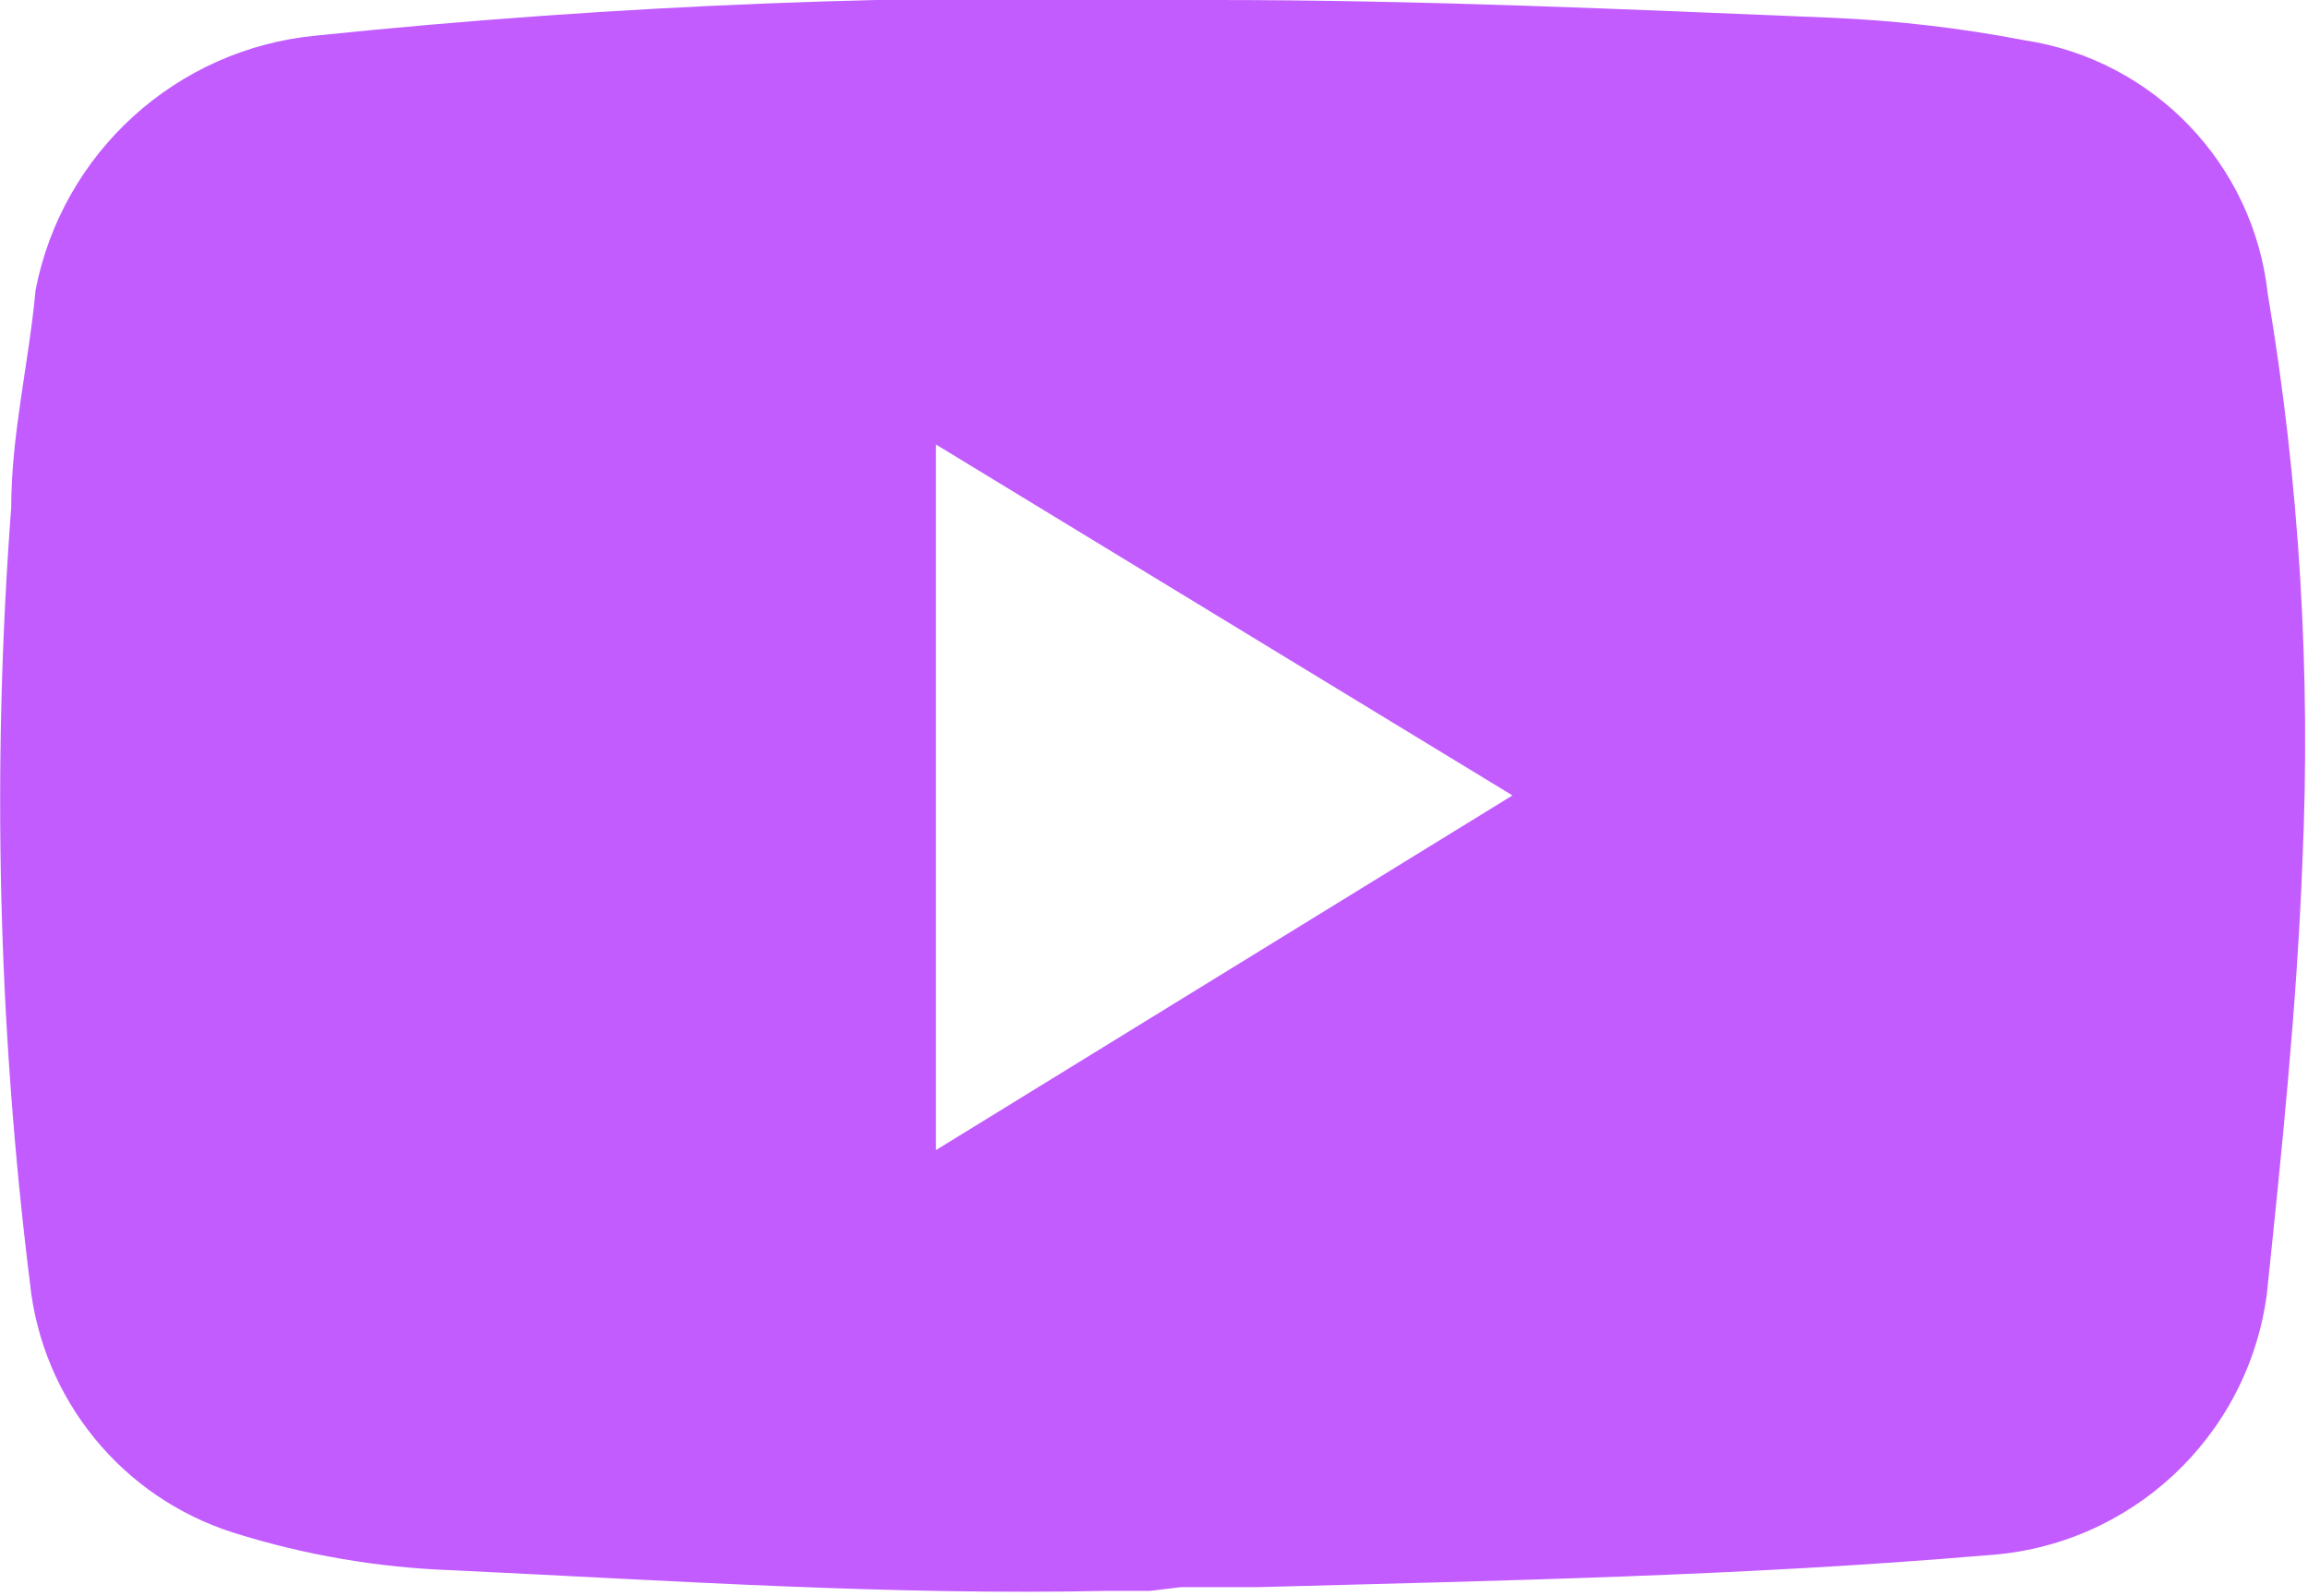
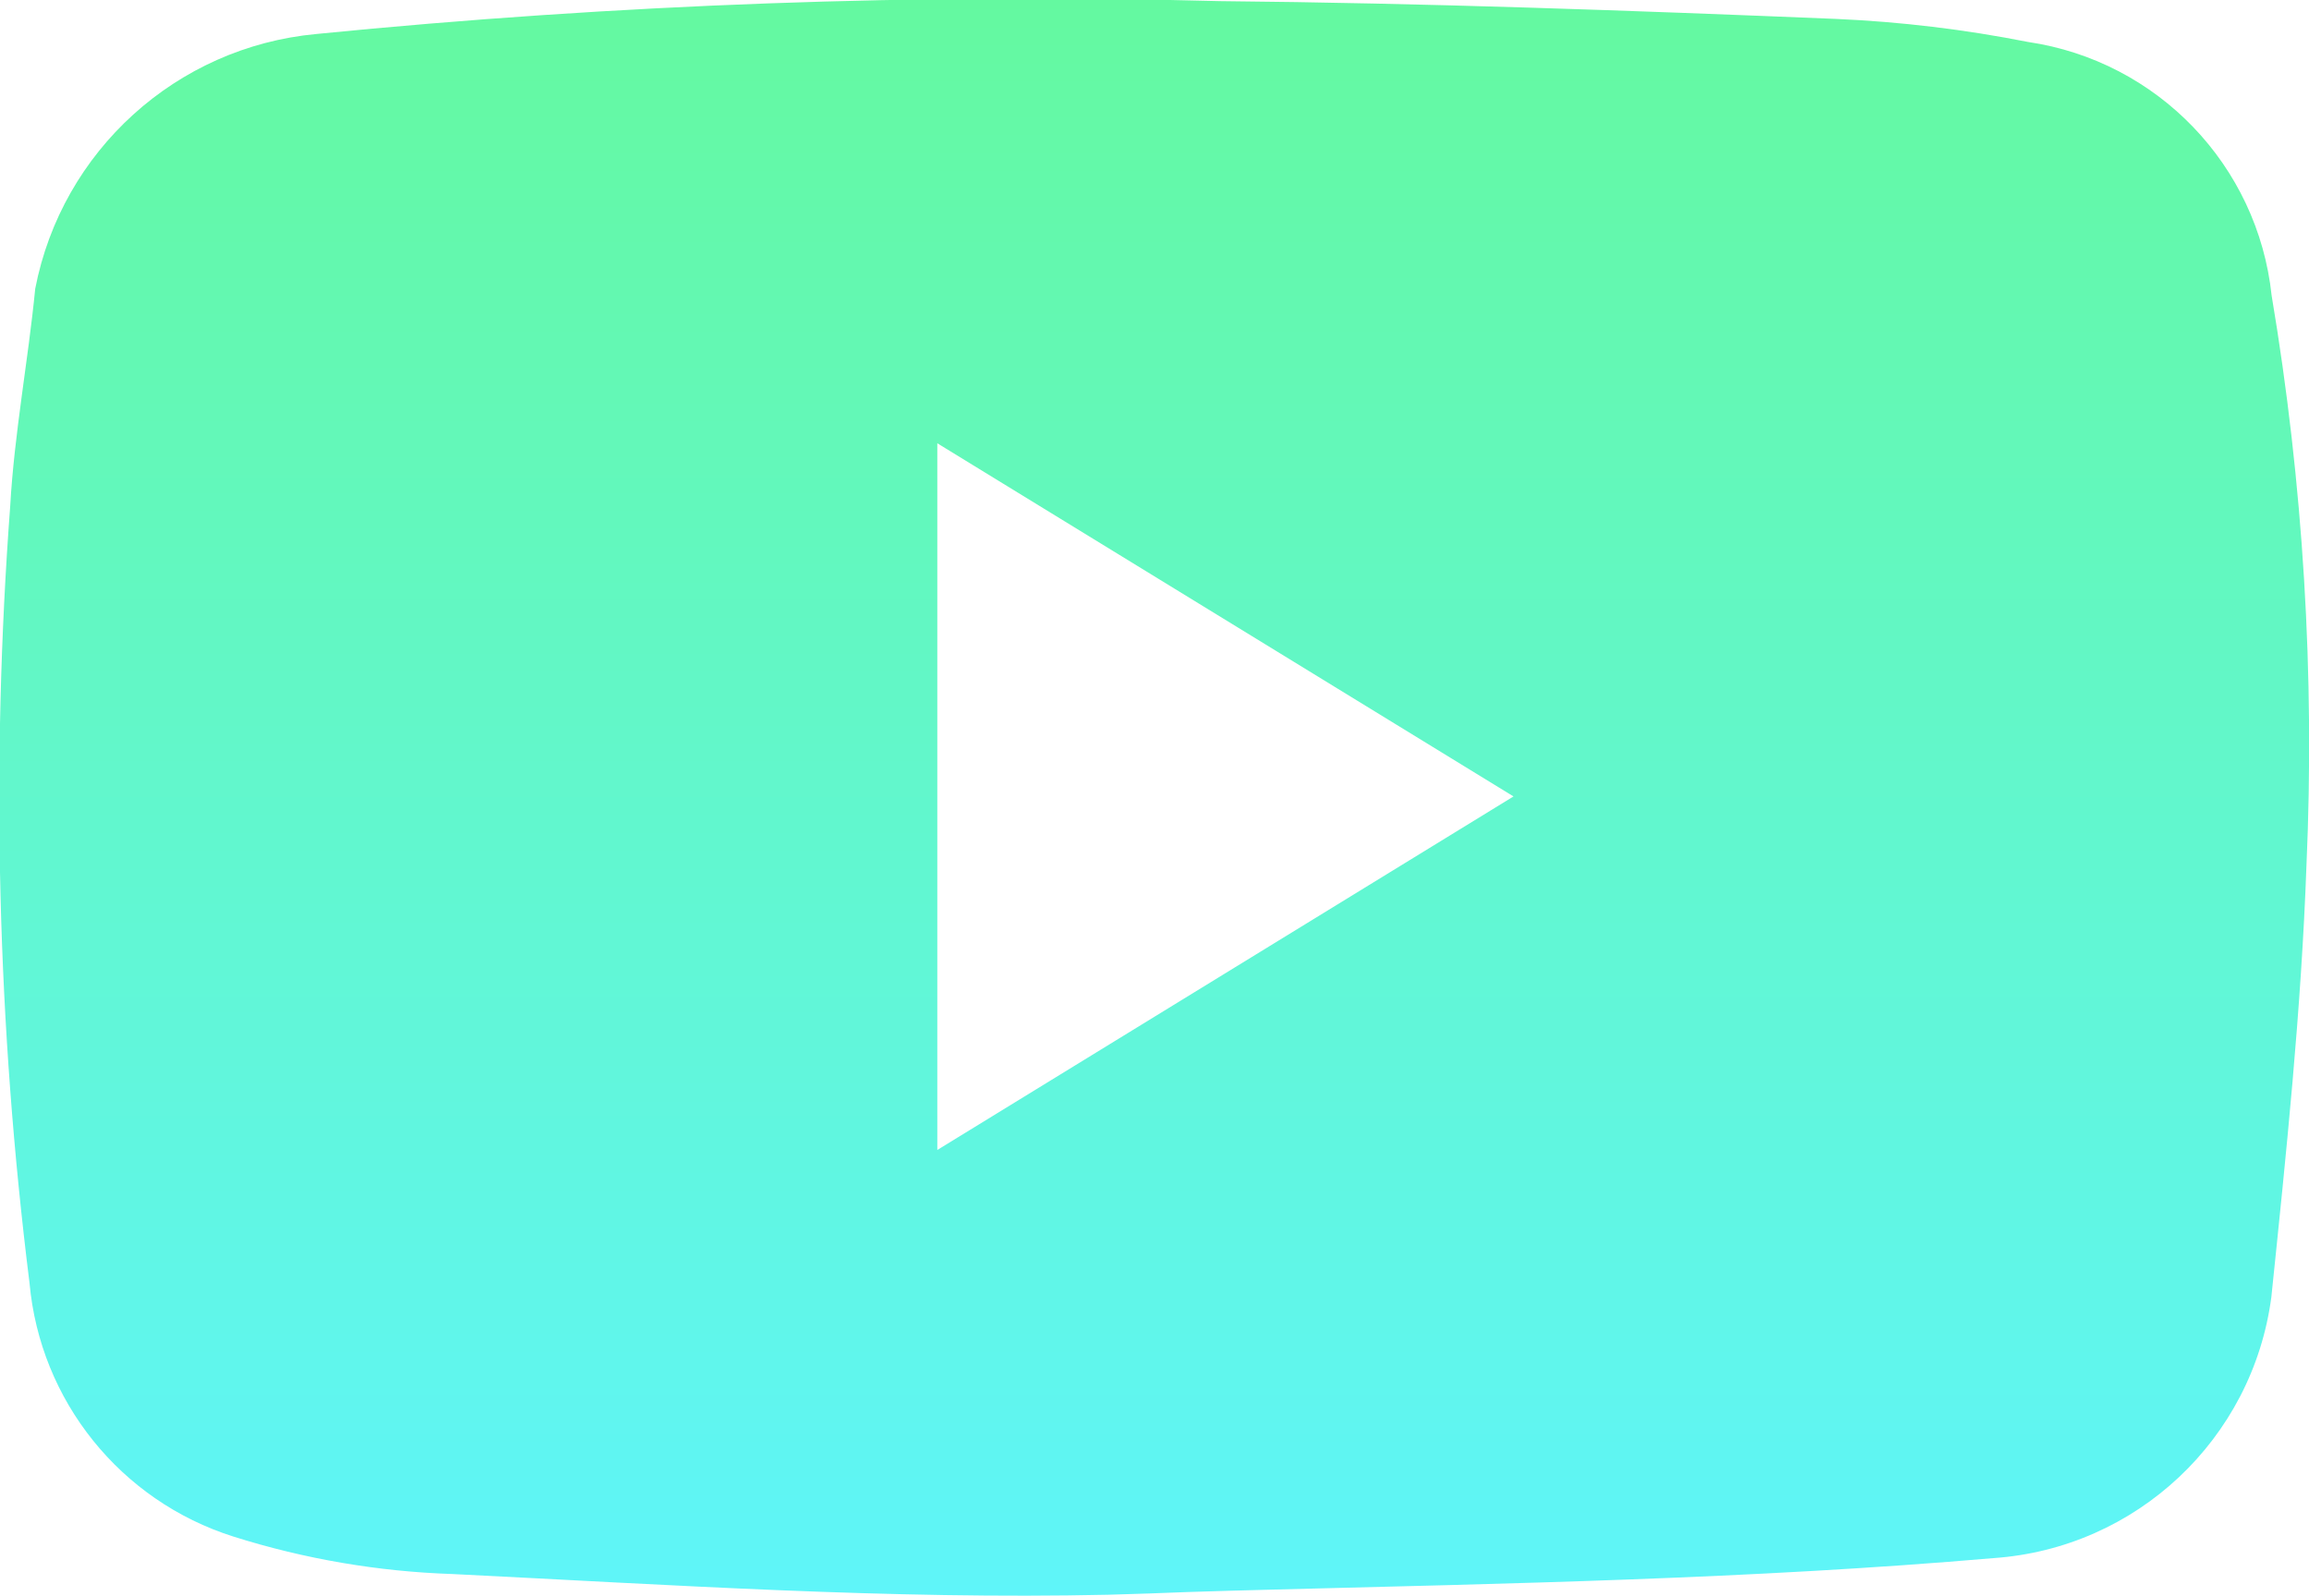
- <svg xmlns="http://www.w3.org/2000/svg" id="Layer_1" data-name="Layer 1" viewBox="0 0 24.66 17.05">
+ <svg xmlns="http://www.w3.org/2000/svg" width="24.649" height="17.034" viewBox="0 0 24.649 17.034">
  <defs>
-     <style>.cls-1{fill:#c25cff;}</style>
+     <style>.a{fill:url(#a);}</style>
+     <linearGradient id="a" x1="0.5" x2="0.5" y2="1" gradientUnits="objectBoundingBox">
+       <stop offset="0" stop-color="#64f9a0" />
+       <stop offset="1" stop-color="#5ff5f9" />
+     </linearGradient>
  </defs>
-   <g id="_5wSiWi.tif" data-name="5wSiWi.tif">
-     <g id="Group_3396" data-name="Group 3396">
-       <path id="Path_7684" data-name="Path 7684" class="cls-1" d="M12.29,17l-.45,0c-2.33.05-4.68-.11-7-.22a8.83,8.83,0,0,1-2.34-.4A3.14,3.14,0,0,1,.32,13.71a41.77,41.77,0,0,1-.2-8.29c0-.78.19-1.55.26-2.32a3.38,3.38,0,0,1,3-2.72A75.87,75.87,0,0,1,13,0c2.2,0,4.39.1,6.58.19a14.15,14.15,0,0,1,2.05.24,3.08,3.08,0,0,1,2.6,2.71,28.81,28.81,0,0,1,.37,6.08c-.06,1.54-.22,3.08-.38,4.61a3.22,3.22,0,0,1-3,2.79c-2.58.22-5.17.27-7.77.34l-.83,0Zm3.87-8.5L10,4.75v7.54Z" />
-     </g>
-   </g>
+   <path class="a" d="M12.279,17.008l-.447.014c-2.325.052-4.678-.106-7-.221a8.722,8.722,0,0,1-2.34-.4A3.134,3.134,0,0,1,.315,13.693,41.724,41.724,0,0,1,.109,5.4C.153,4.623.3,3.854.376,3.08a3.375,3.375,0,0,1,3-2.719A77.081,77.081,0,0,1,13.025.01c2.193.021,4.385.1,6.577.19A13.642,13.642,0,0,1,21.65.446a3.064,3.064,0,0,1,2.6,2.706,28.958,28.958,0,0,1,.372,6.082c-.055,1.54-.216,3.077-.375,4.611a3.215,3.215,0,0,1-2.967,2.786c-2.581.223-5.168.271-7.766.338-.278.007-.557.015-.834.024ZM16.157,8.5l-6.151-3.77v7.544Z" transform="translate(0 0.002)" />
</svg>
